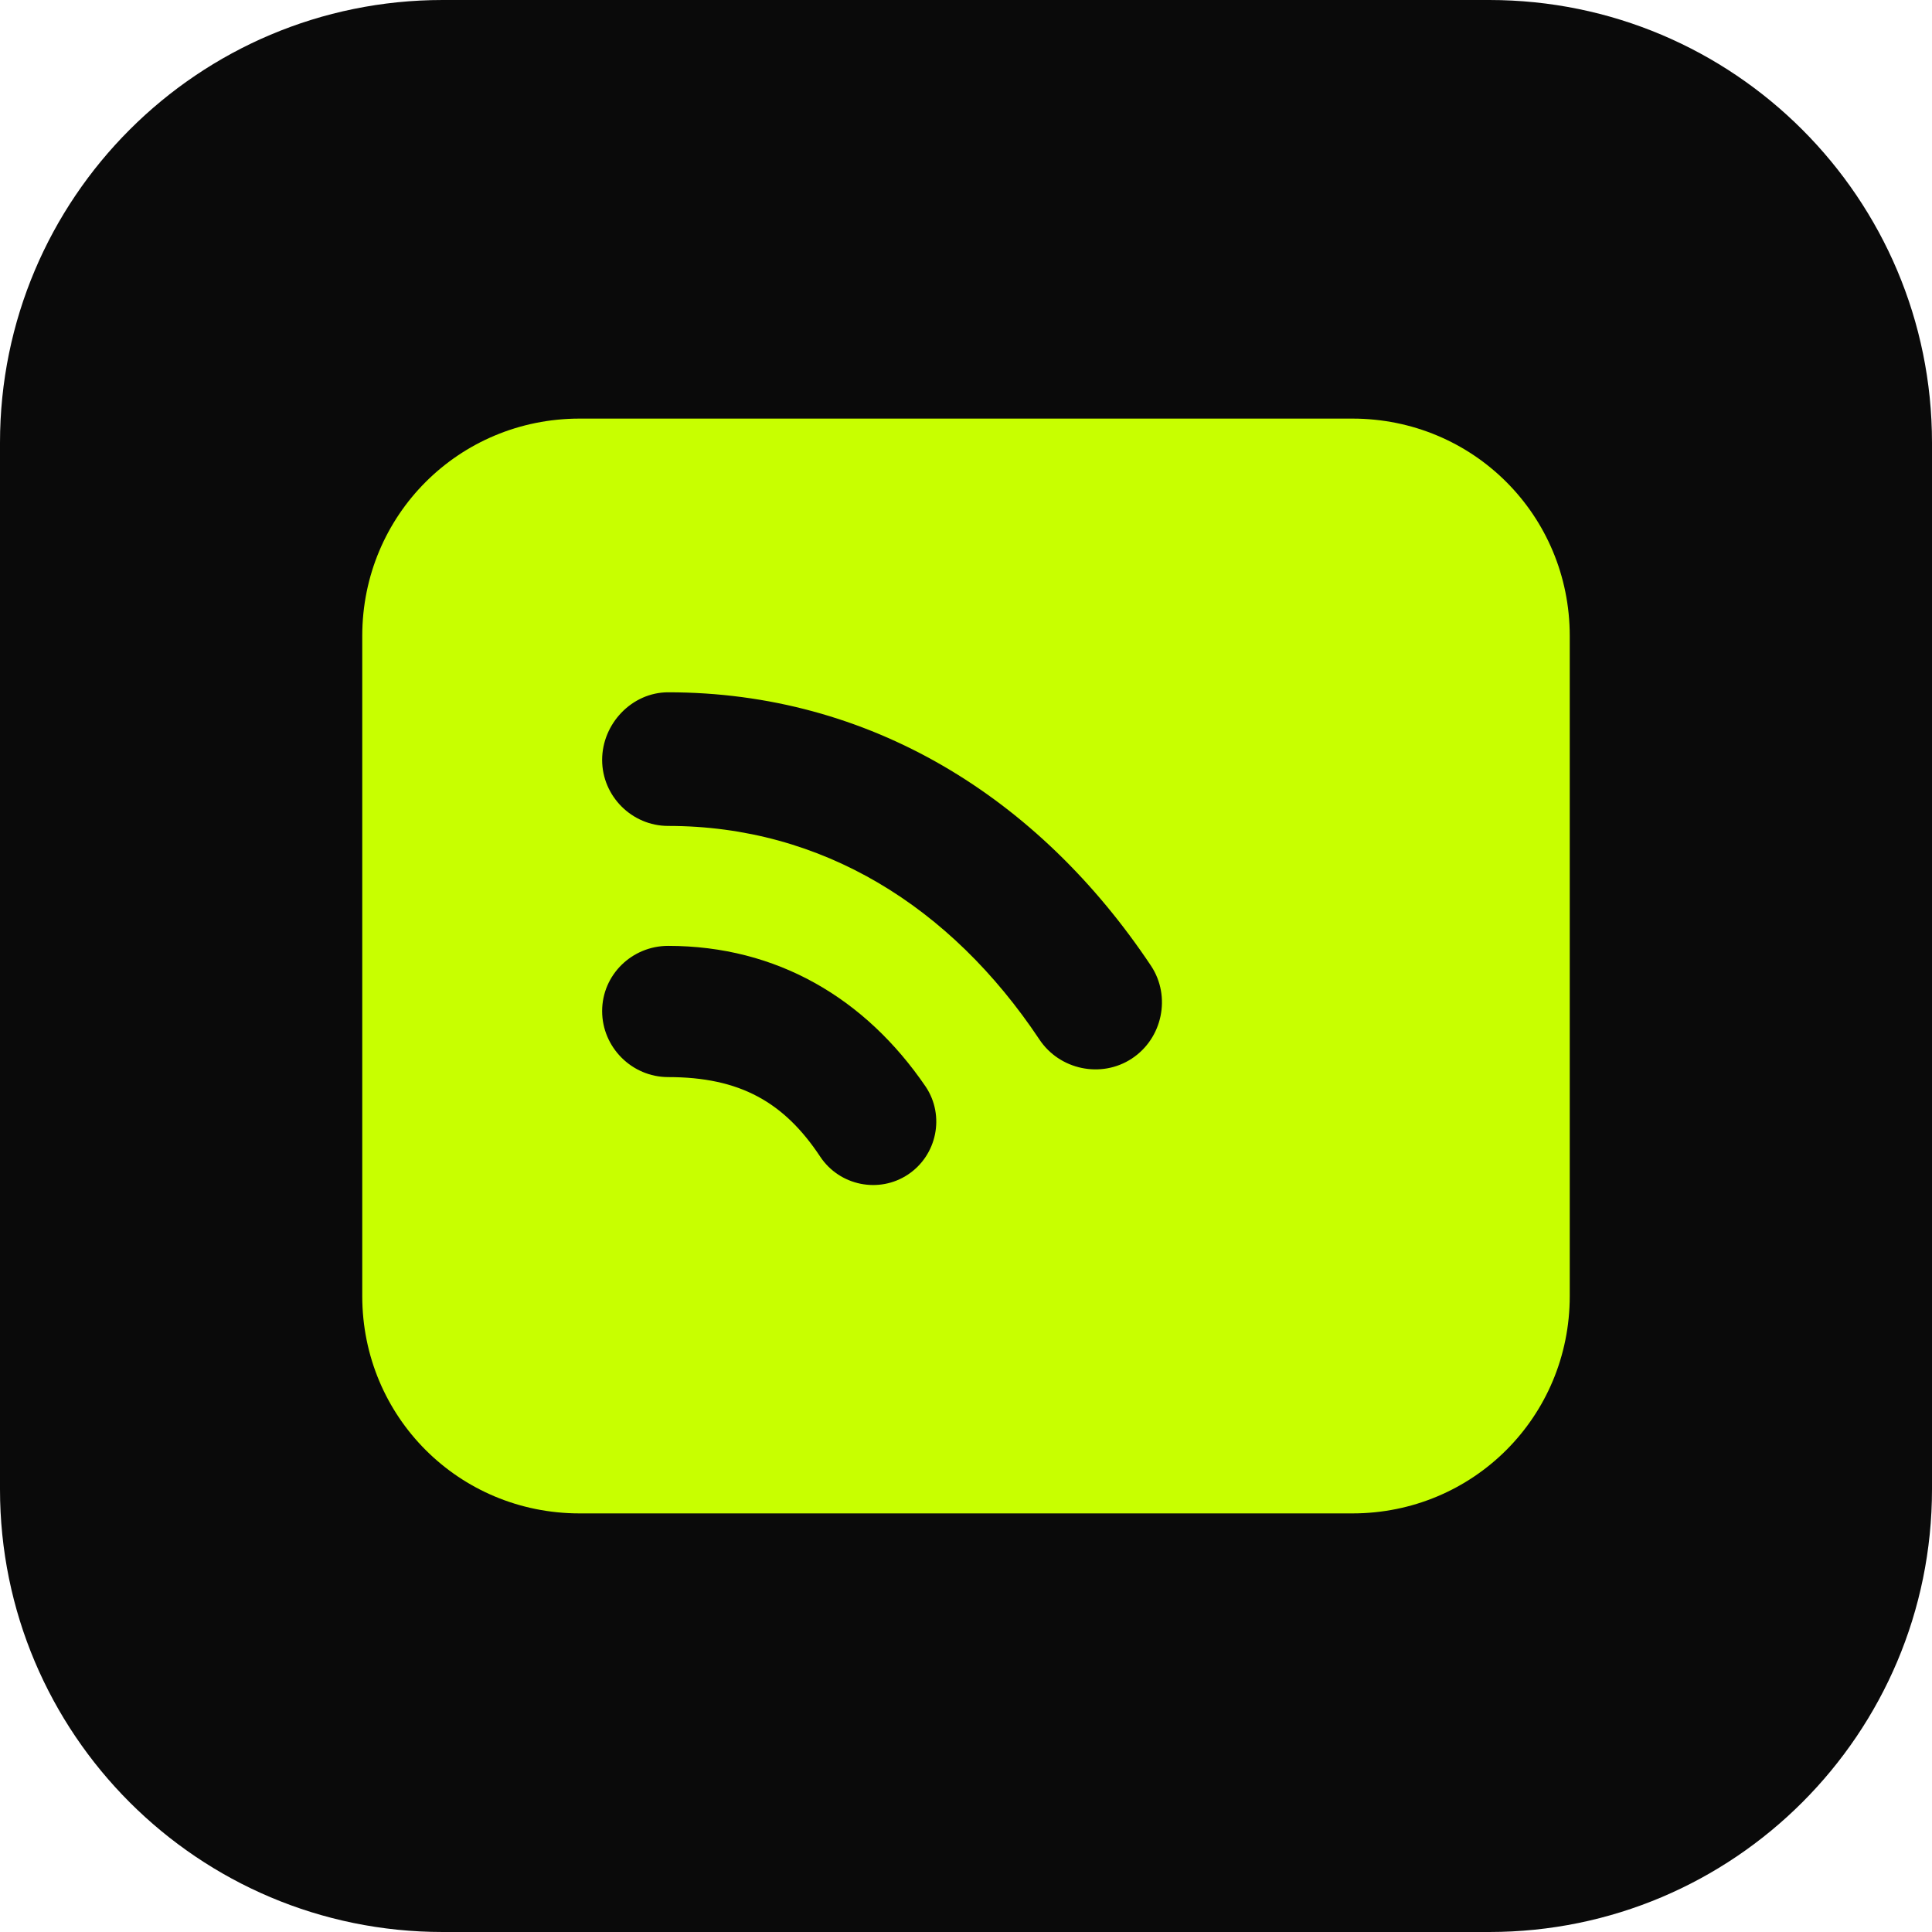
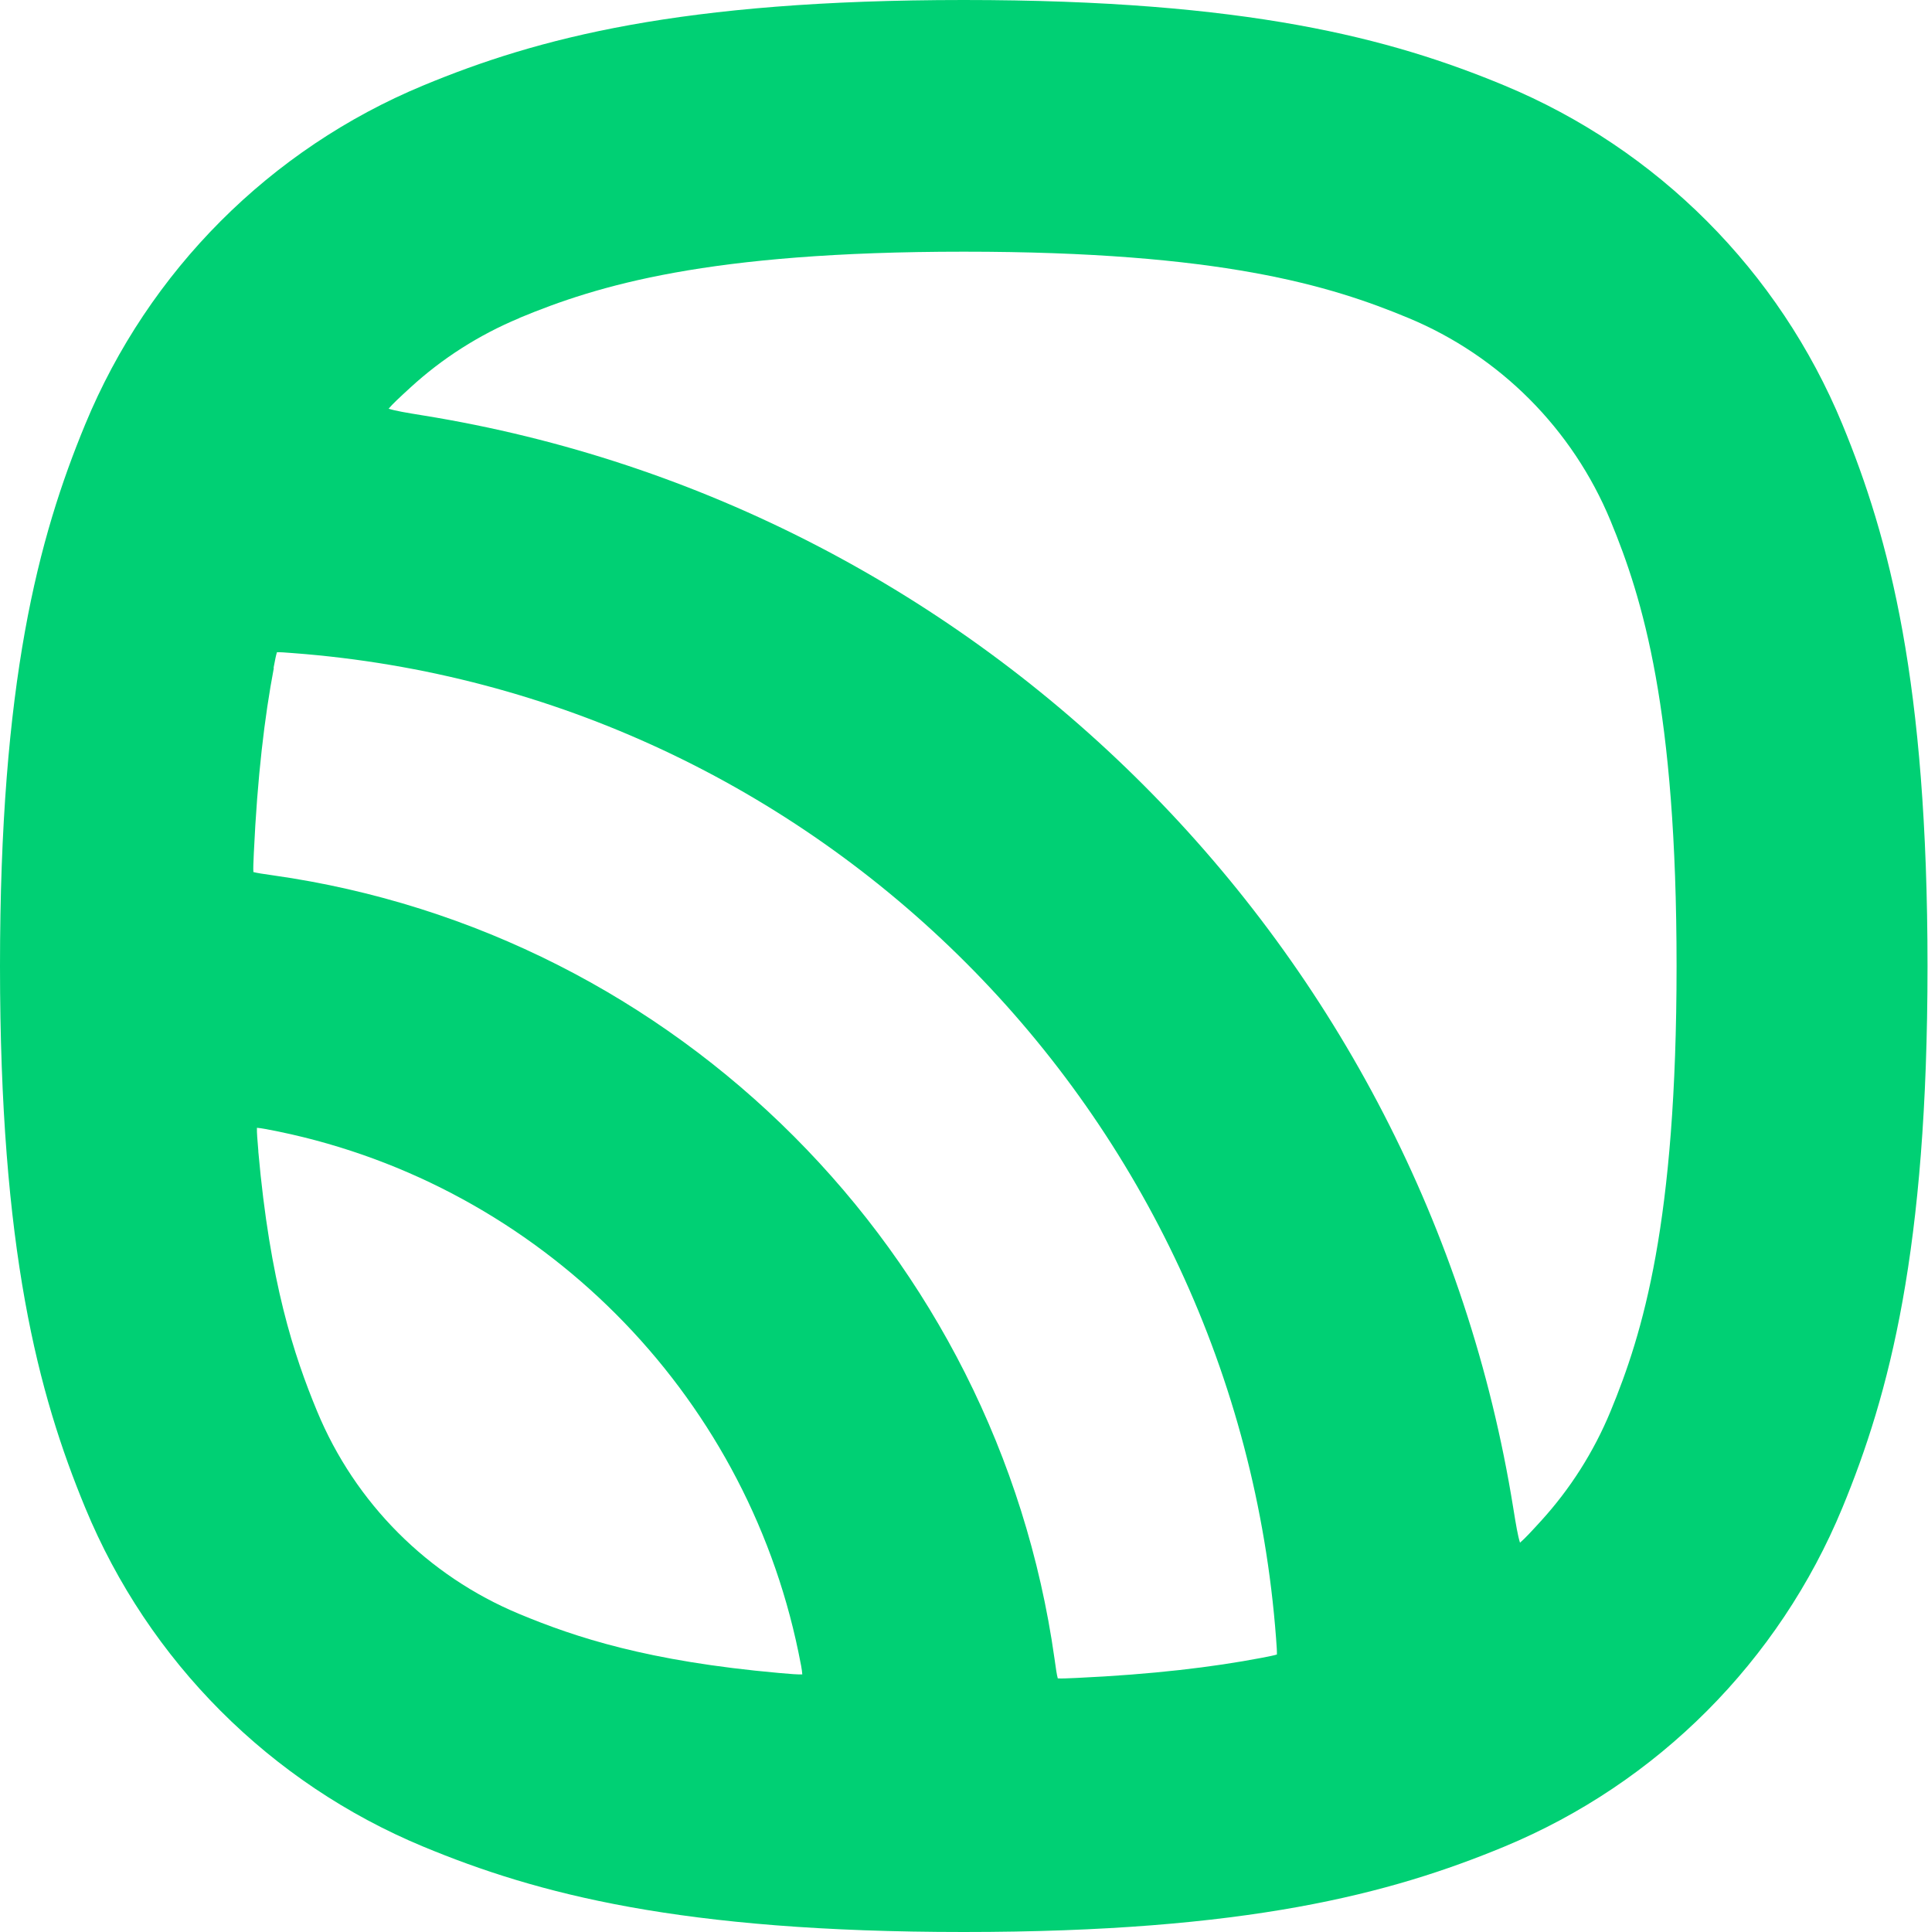
- <svg xmlns="http://www.w3.org/2000/svg" viewBox="0 0 24 24" fill="none">
-   <rect width="24" height="24" rx="5.5" fill="#0A0A0A" />
-   <path fill="#C8FF00" fill-rule="evenodd" d="M7.2 5.2C5.7 5.2 4.5 6.4 4.5 7.9v8.2c0 1.5 1.2 2.7 2.7 2.7h9.6c1.5 0 2.7-1.2 2.7-2.7V7.9c0-1.5-1.2-2.7-2.7-2.7H7.2zm1.1 3.4c2.5 0 4.6 1.3 6 3.4.25.38.14.9-.24 1.15-.38.25-.9.14-1.15-.24-1.1-1.65-2.7-2.65-4.61-2.65-.45 0-.82-.37-.82-.82s.37-.84.82-.84zm0 3.15c1.35 0 2.45.65 3.2 1.75.24.36.14.85-.22 1.09-.36.24-.85.14-1.09-.22-.45-.68-1-.99-1.89-.99-.45 0-.82-.37-.82-.82s.37-.81.82-.81z" />
+ <svg xmlns="http://www.w3.org/2000/svg" version="1.1" id="Слой_1" x="0px" y="0px" viewBox="0 0 997.747 1000" style="enable-background:new 0 0 997.747 1000;" xml:space="preserve">
+   <style type="text/css">
+ 	.st0{fill-rule:evenodd;clip-rule:evenodd;fill:#00D074;}
+ </style>
+   <path class="st0" d="M498.873,0c-146.585,0-220.818,19.749-279.759,44.227  c-79.257,32.885-142.173,95.985-174.986,175.373C19.705,278.671,0,353.067,0,500.023  c0,146.952,19.705,221.305,44.129,280.422  c32.812,79.43,95.772,142.488,174.986,175.371C278.099,980.297,352.288,1000,498.873,1000  c146.588,0,220.818-19.75,279.805-44.183  c79.257-32.884,142.171-95.984,174.987-175.371  c24.421-59.118,44.082-133.471,44.082-280.422c0-146.956-19.703-221.309-44.082-280.424  c-32.816-79.432-95.777-142.488-174.987-175.373C719.738,19.749,645.504,0,498.873,0z   M268.88,164.558c40.371-16.771,97.215-34.287,230.04-34.287  c132.866,0,189.664,17.516,230.038,34.287c47.362,19.661,85.022,57.407,104.683,104.917  c16.736,40.461,34.211,97.43,34.211,230.549c0,133.116-17.475,190.086-34.211,230.545  c-8.695,21.018-20.883,40.112-35.915,56.62  c-5.242,5.736-8.433,9.194-10.923,11.295c-1.137-3.589-2.054-9.063-3.496-17.995  c-46.618-289.879-274.995-518.72-564.193-565.442  c-8.913-1.445-14.374-2.364-17.957-3.503c2.098-2.496,5.549-5.692,11.273-10.947  c16.428-15.063,35.521-27.28,56.494-35.995L268.88,164.558z M198.798,210.536h-0.087  v-0.044h0.044L198.798,210.536z M141.605,345.711  c0.787-4.292,1.267-6.568,1.748-8.101c1.617-0.087,3.976,0.088,8.389,0.438  c271.544,20.493,488.343,237.728,508.794,509.92  c0.347,4.422,0.478,6.785,0.435,8.404c-1.53,0.482-3.8,0.922-8.082,1.754  c-25.08,4.773-56.057,8.539-95.73,10.378c-4.98,0.22-7.732,0.351-9.613,0.22  c-0.566-2.016-0.96-4.95-1.704-10.247  c-29.578-209.794-195.171-375.751-404.499-405.397  c-5.287-0.744-8.17-1.184-10.18-1.708c-0.131-1.928,0-4.642,0.219-9.634  c1.835-39.759,5.592-70.805,10.355-95.94L141.605,345.711z M133.741,595.918  c-0.524-6.218-0.83-9.765-0.743-12.174c2.316,0.177,5.636,0.833,11.491,2.016  c134.702,27.938,240.874,134.299,268.793,269.343  c1.223,5.867,1.879,9.241,2.01,11.562c-2.403,0.085-5.942-0.178-12.147-0.744  c-67.766-6.045-105.166-18.393-134.309-30.521  c-47.362-19.661-85.025-57.41-104.686-104.92  c-12.103-29.206-24.424-66.731-30.453-134.65L133.741,595.918z" />
</svg>
